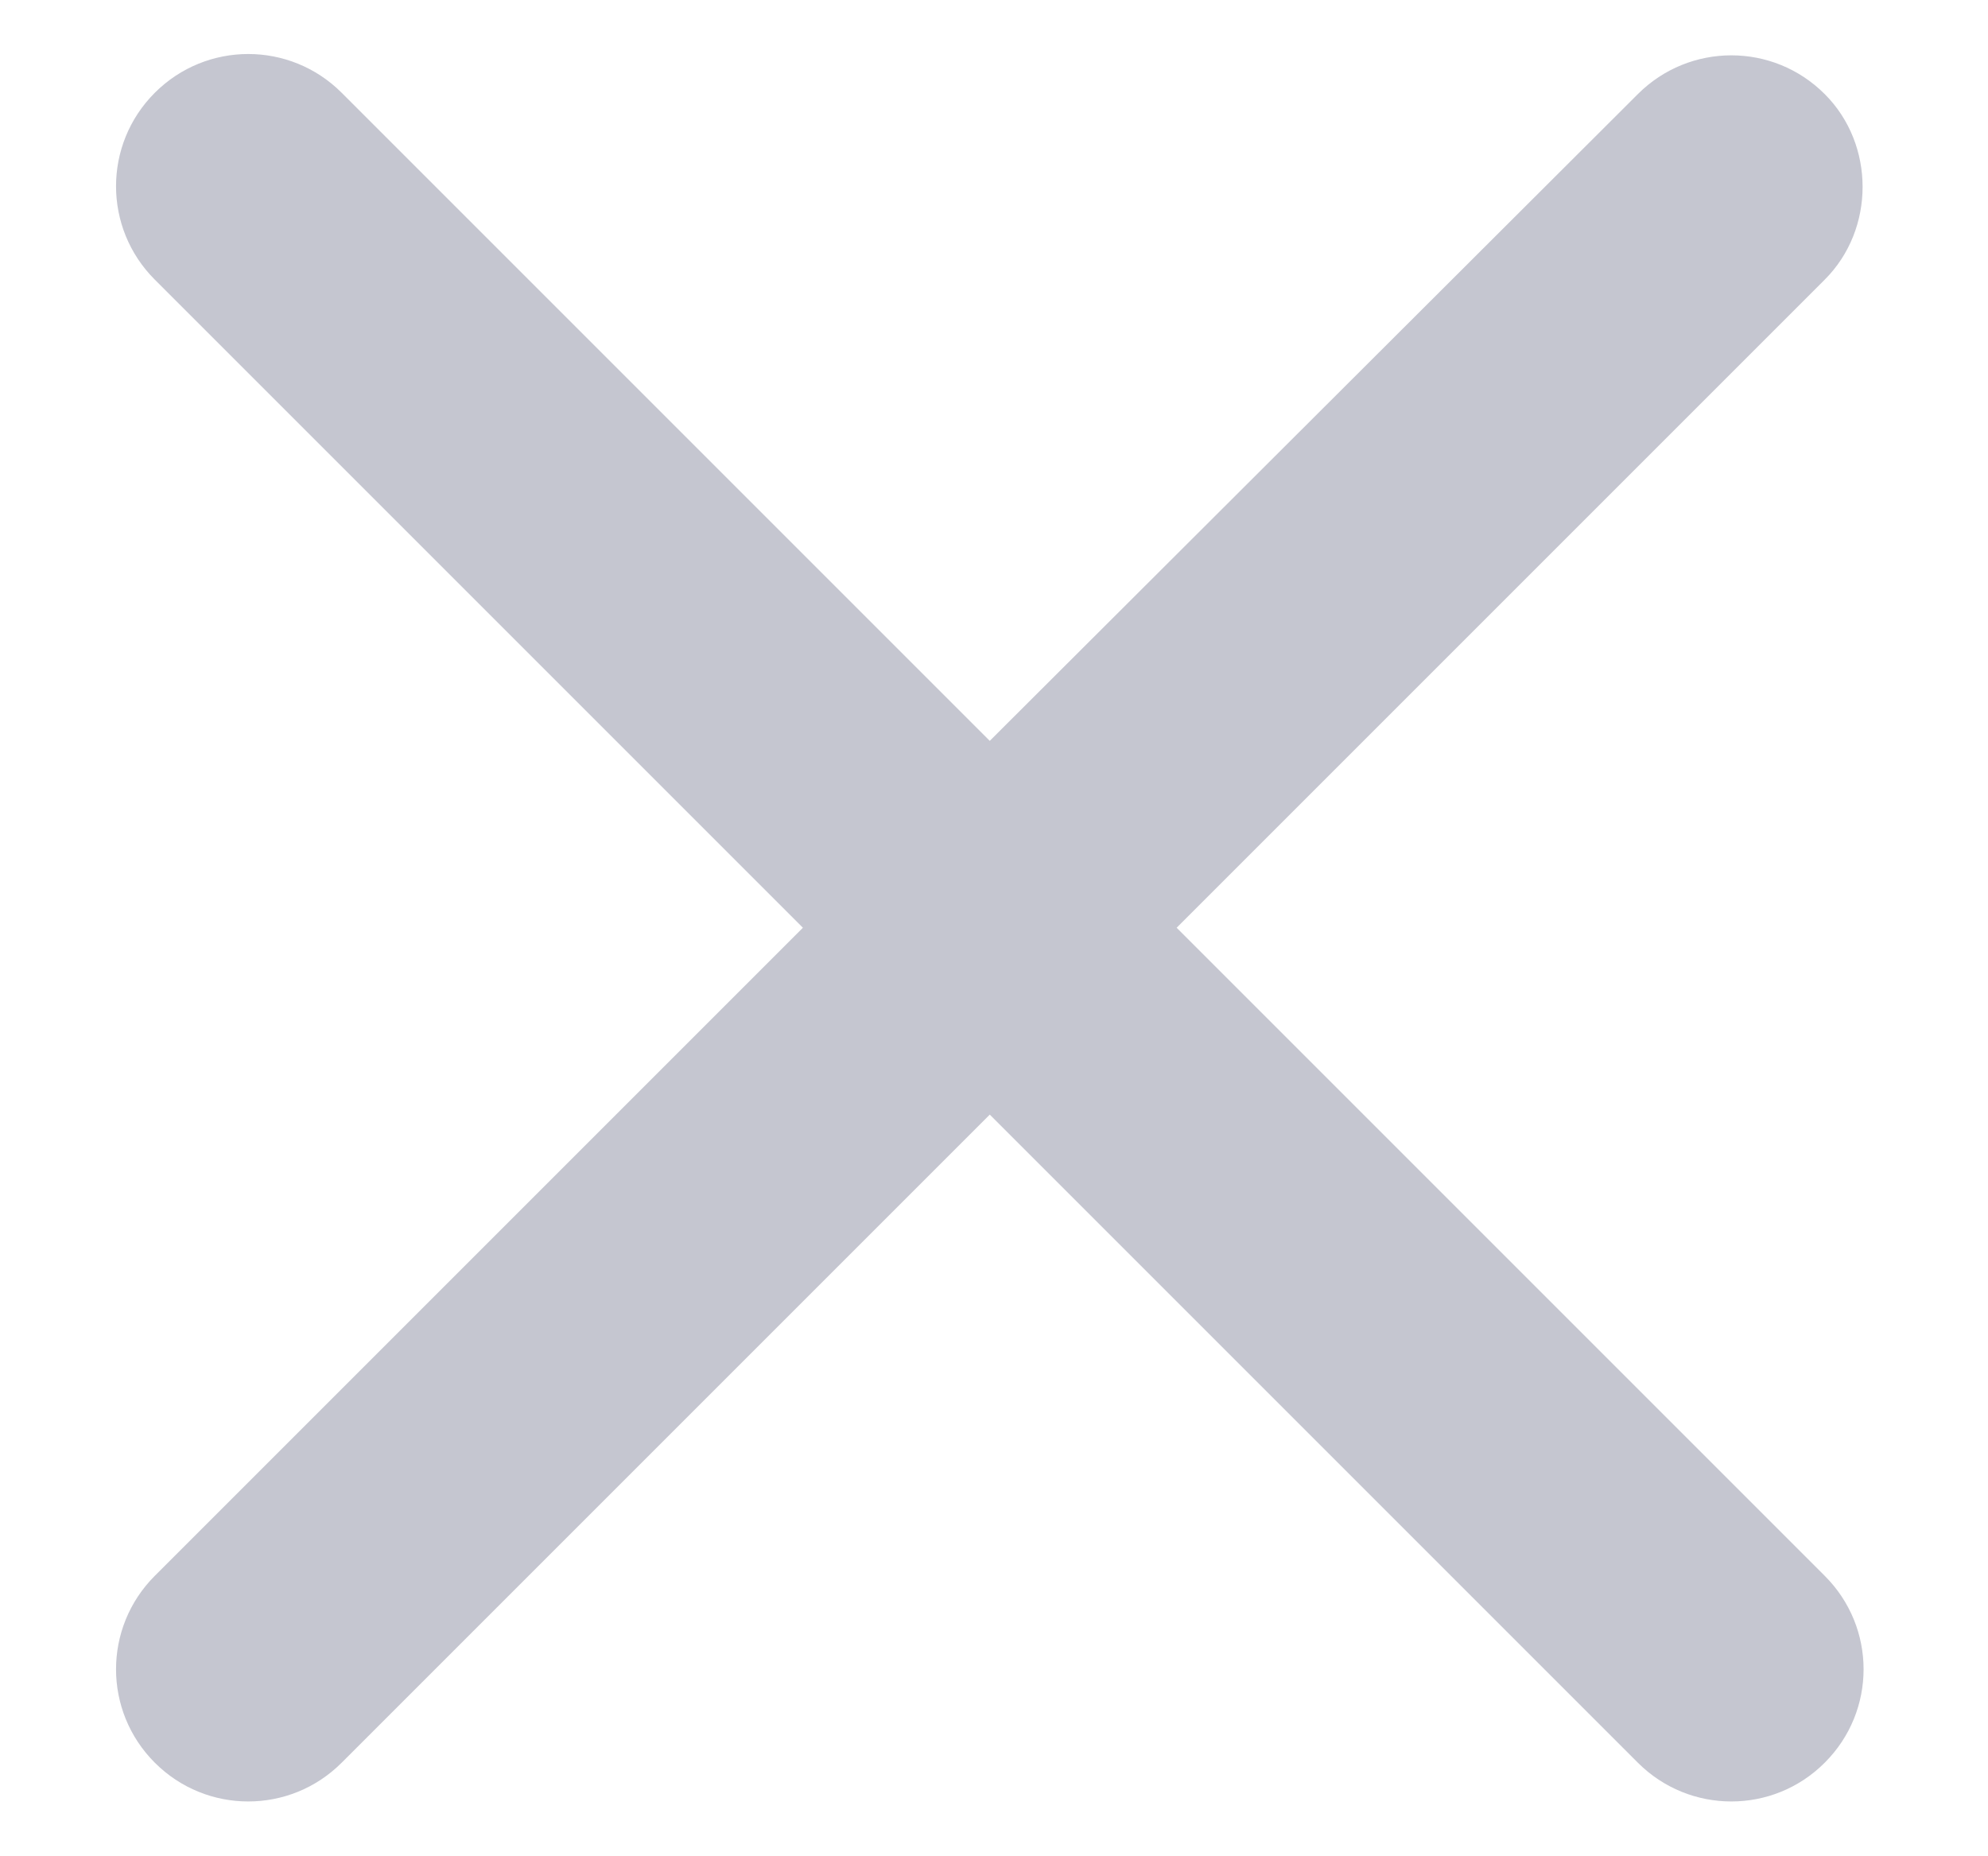
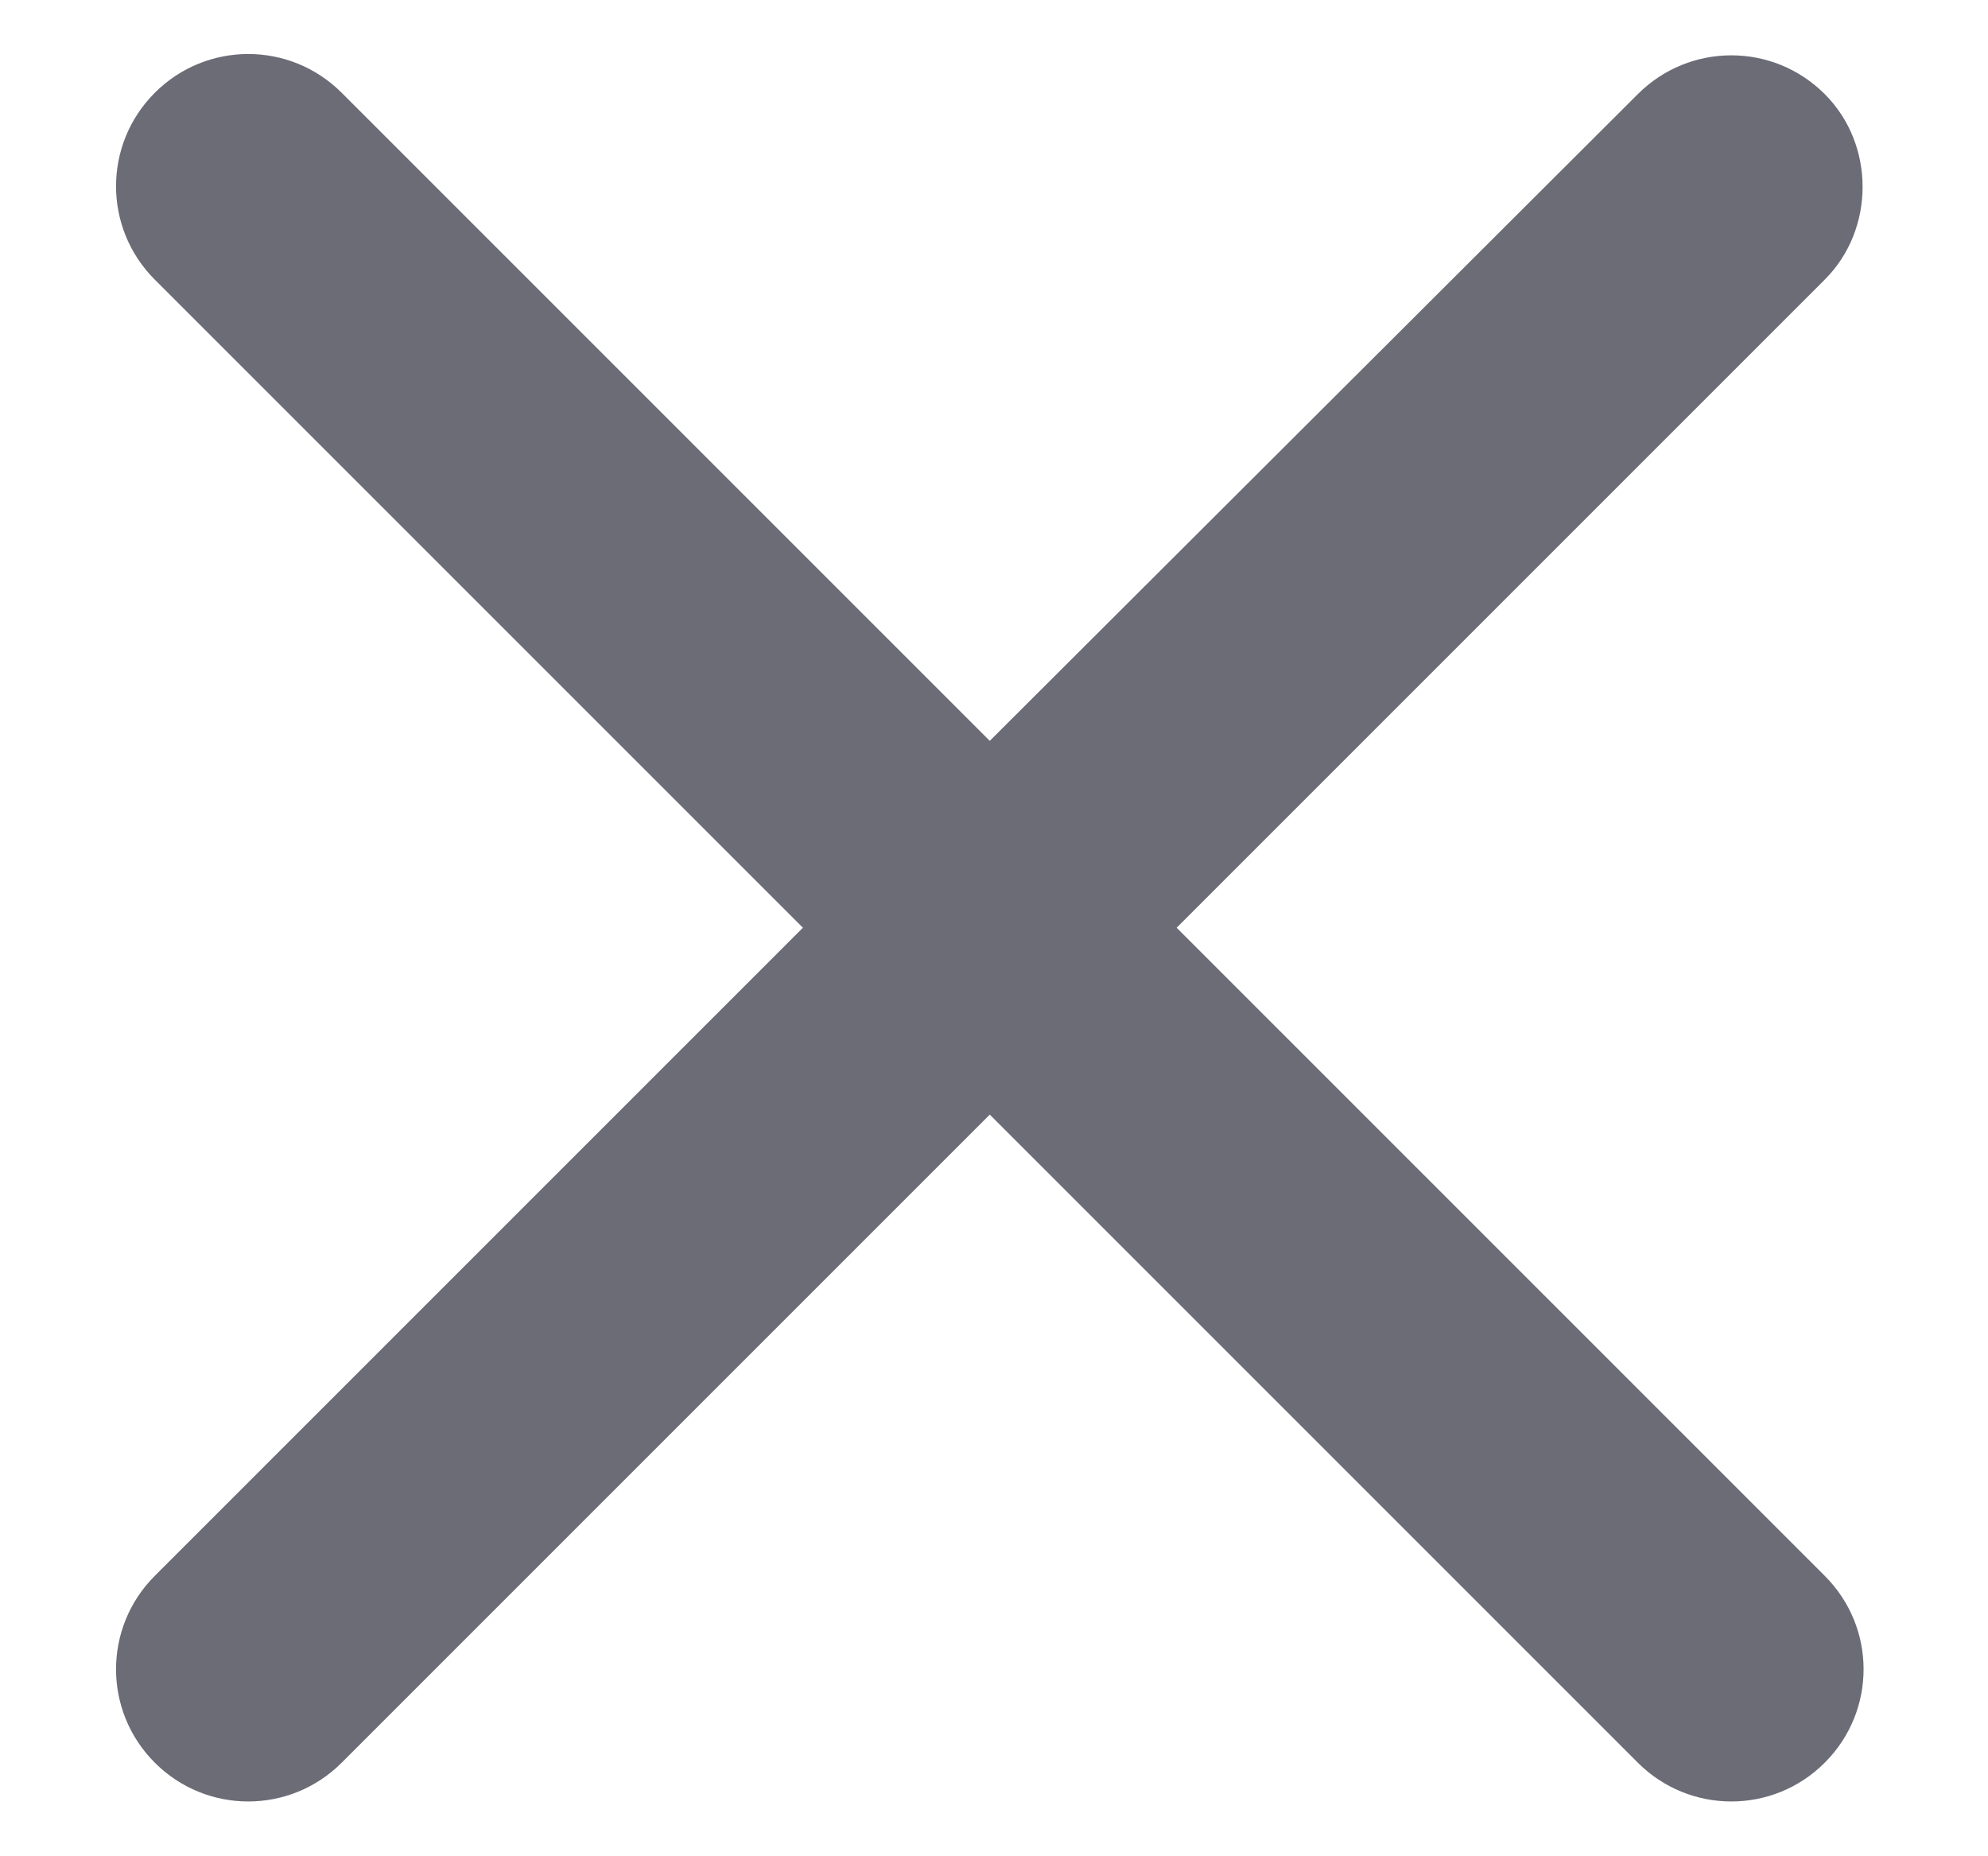
<svg xmlns="http://www.w3.org/2000/svg" width="15" height="14" viewBox="0 0 15 14" fill="none">
-   <path d="M13.768 0.71C13.379 0.32 12.748 0.32 12.358 0.71L7.468 5.59L2.578 0.7C2.188 0.31 1.558 0.31 1.168 0.7C0.778 1.09 0.778 1.72 1.168 2.11L6.058 7L1.168 11.89C0.778 12.28 0.778 12.91 1.168 13.3C1.558 13.69 2.188 13.69 2.578 13.3L7.468 8.41L12.358 13.3C12.748 13.69 13.379 13.69 13.768 13.3C14.159 12.91 14.159 12.28 13.768 11.89L8.878 7L13.768 2.11C14.149 1.73 14.149 1.09 13.768 0.71Z" fill="#C5C6D0" />
+   <path d="M13.768 0.71C13.379 0.32 12.748 0.32 12.358 0.71L7.468 5.59L2.578 0.7C2.188 0.31 1.558 0.31 1.168 0.7C0.778 1.09 0.778 1.72 1.168 2.11L6.058 7L1.168 11.89C0.778 12.28 0.778 12.91 1.168 13.3C1.558 13.69 2.188 13.69 2.578 13.3L7.468 8.41L12.358 13.3C12.748 13.69 13.379 13.69 13.768 13.3C14.159 12.91 14.159 12.28 13.768 11.89L8.878 7L13.768 2.11C14.149 1.73 14.149 1.09 13.768 0.71Z" fill="#6B6C76" />
</svg>
